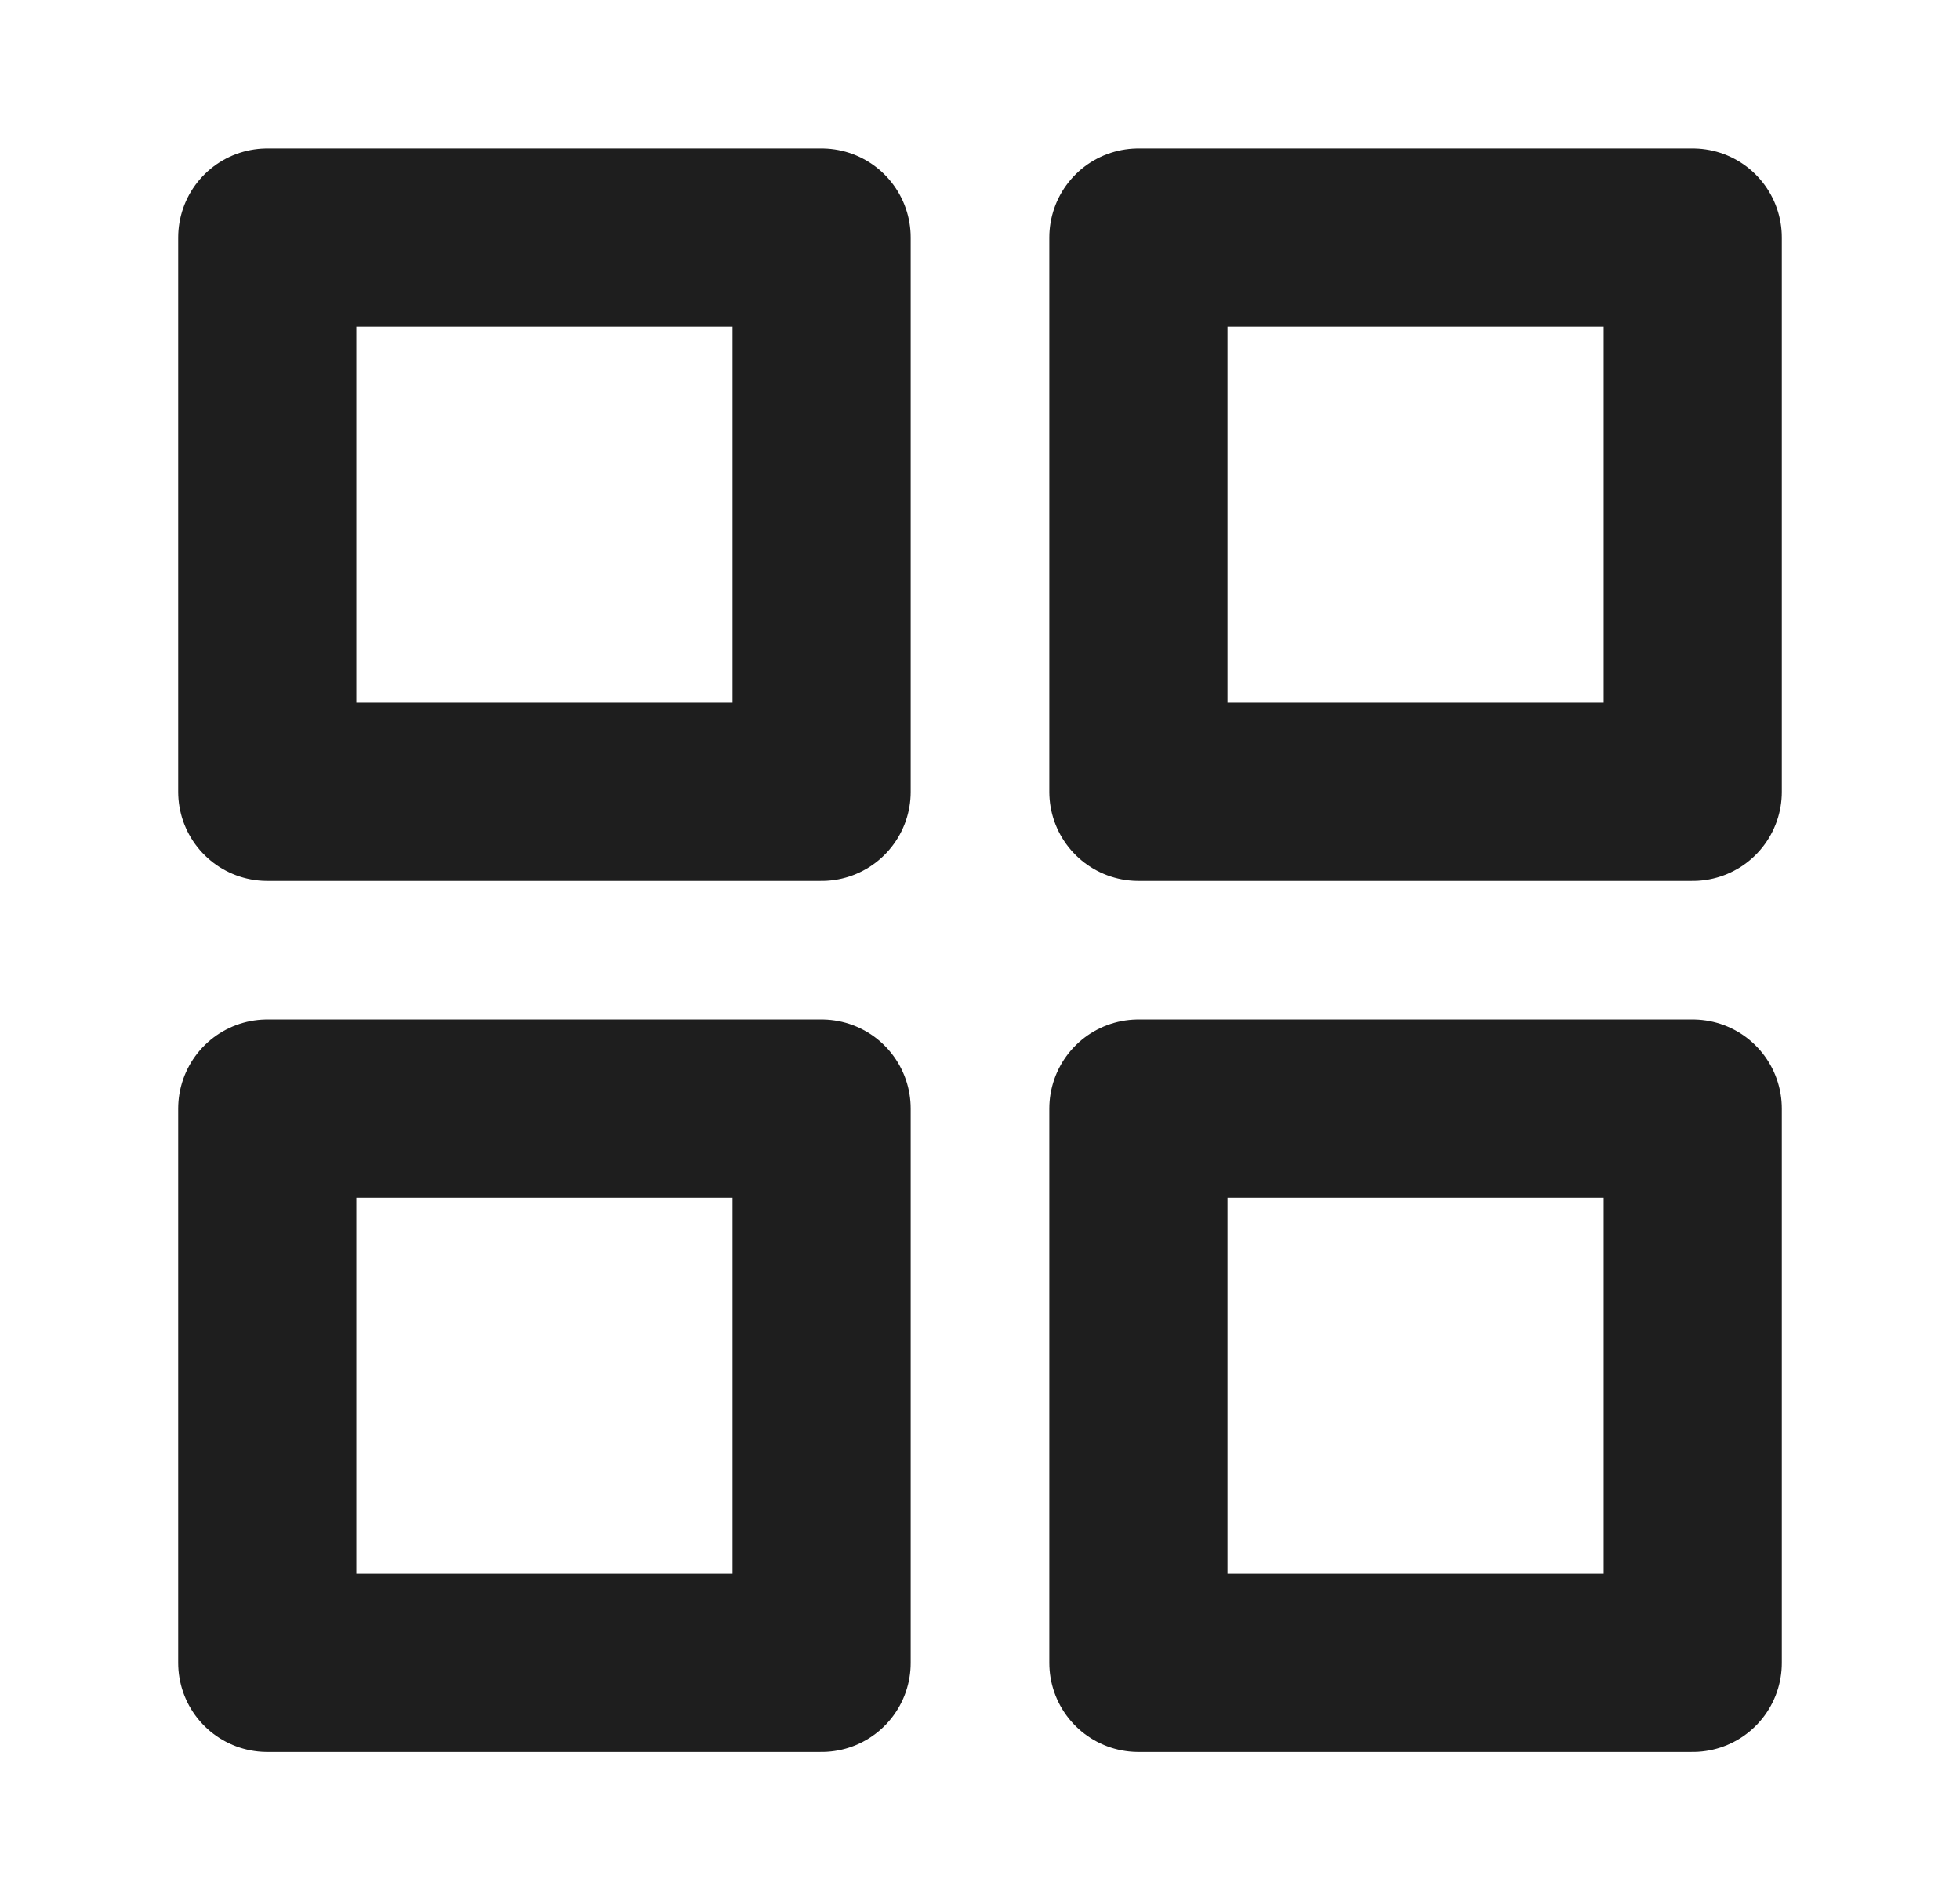
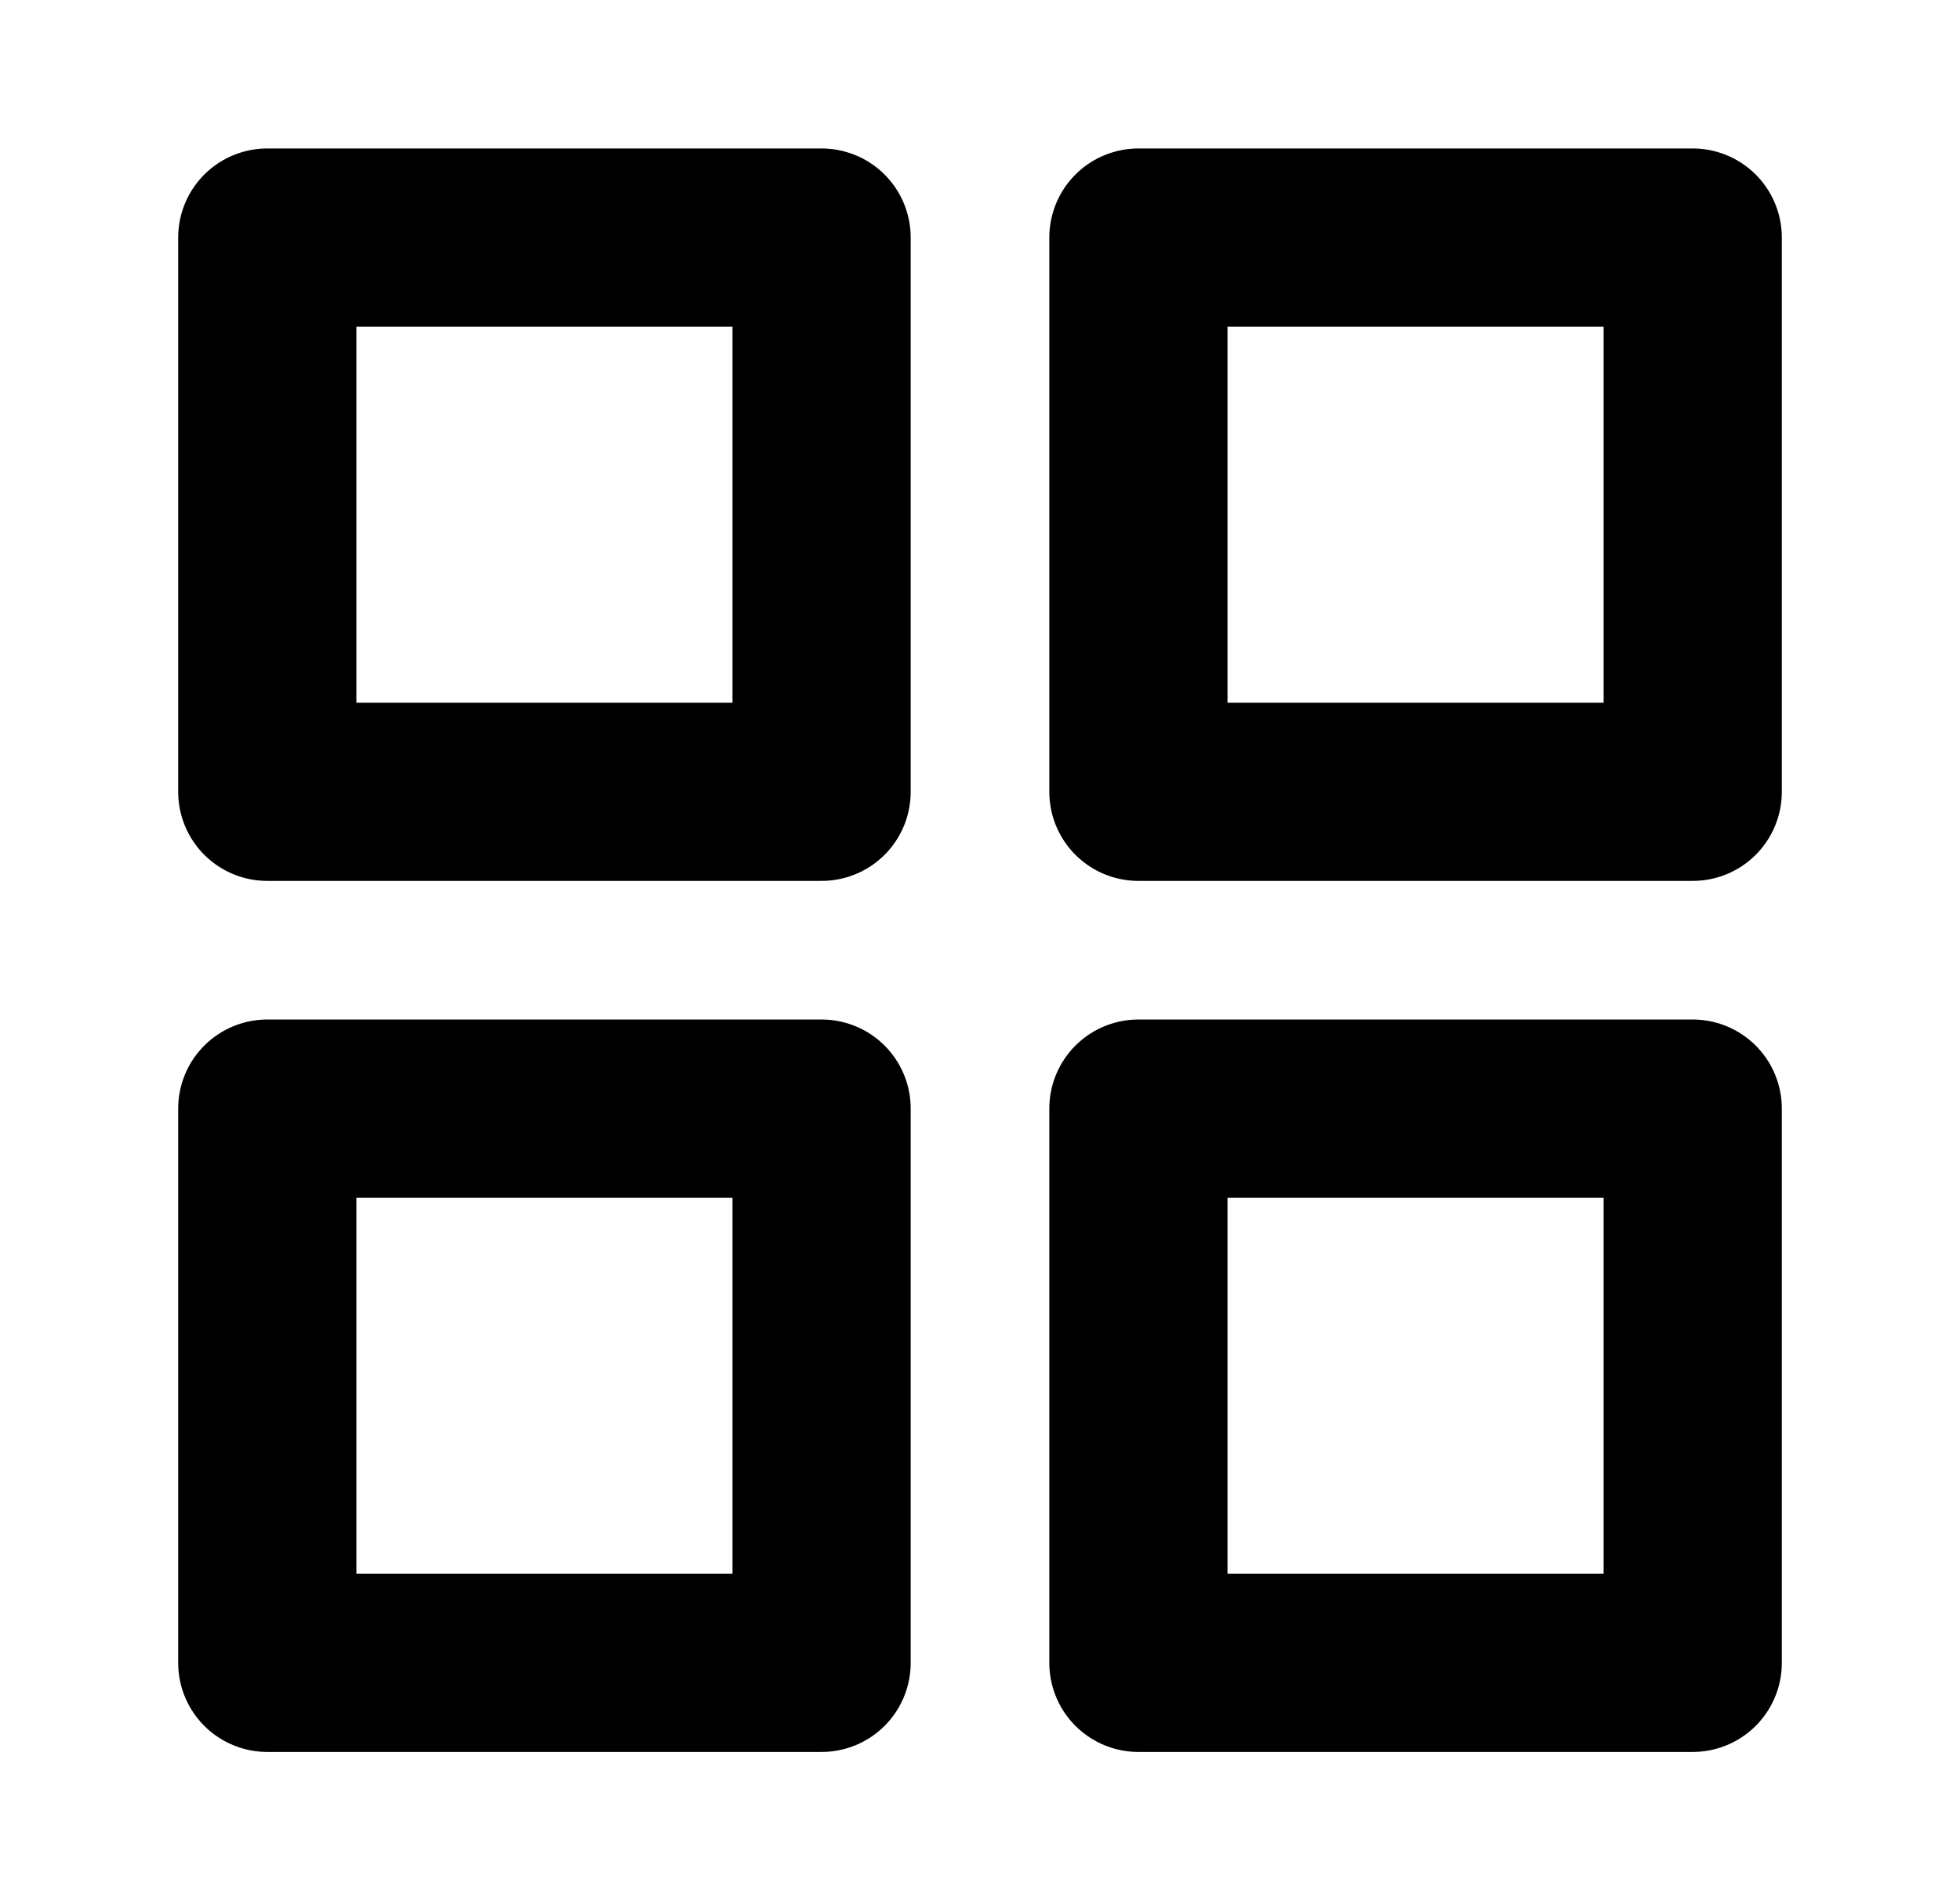
<svg xmlns="http://www.w3.org/2000/svg" width="33" height="32" viewBox="0 0 33 32" fill="none">
-   <path d="M13.833 4H4.5V13.333H13.833V4Z" stroke="#1E1E1E" stroke-width="3" stroke-linecap="round" stroke-linejoin="round" />
-   <path d="M28.5 4H19.167V13.333H28.5V4Z" stroke="#1E1E1E" stroke-width="3" stroke-linecap="round" stroke-linejoin="round" />
-   <path d="M28.5 18.667H19.167V28H28.5V18.667Z" stroke="#1E1E1E" stroke-width="3" stroke-linecap="round" stroke-linejoin="round" />
-   <path d="M13.833 18.667H4.5V28H13.833V18.667Z" stroke="#1E1E1E" stroke-width="3" stroke-linecap="round" stroke-linejoin="round" />
+   <path d="M13.833 4H4.5V13.333H13.833V4Z" stroke="currentColor" stroke-width="3" stroke-linecap="round" stroke-linejoin="round" />
+   <path d="M28.5 4H19.167V13.333H28.5V4Z" stroke="currentColor" stroke-width="3" stroke-linecap="round" stroke-linejoin="round" />
+   <path d="M28.5 18.667H19.167V28H28.5V18.667Z" stroke="currentColor" stroke-width="3" stroke-linecap="round" stroke-linejoin="round" />
+   <path d="M13.833 18.667H4.5V28H13.833V18.667Z" stroke="currentColor" stroke-width="3" stroke-linecap="round" stroke-linejoin="round" />
</svg>
